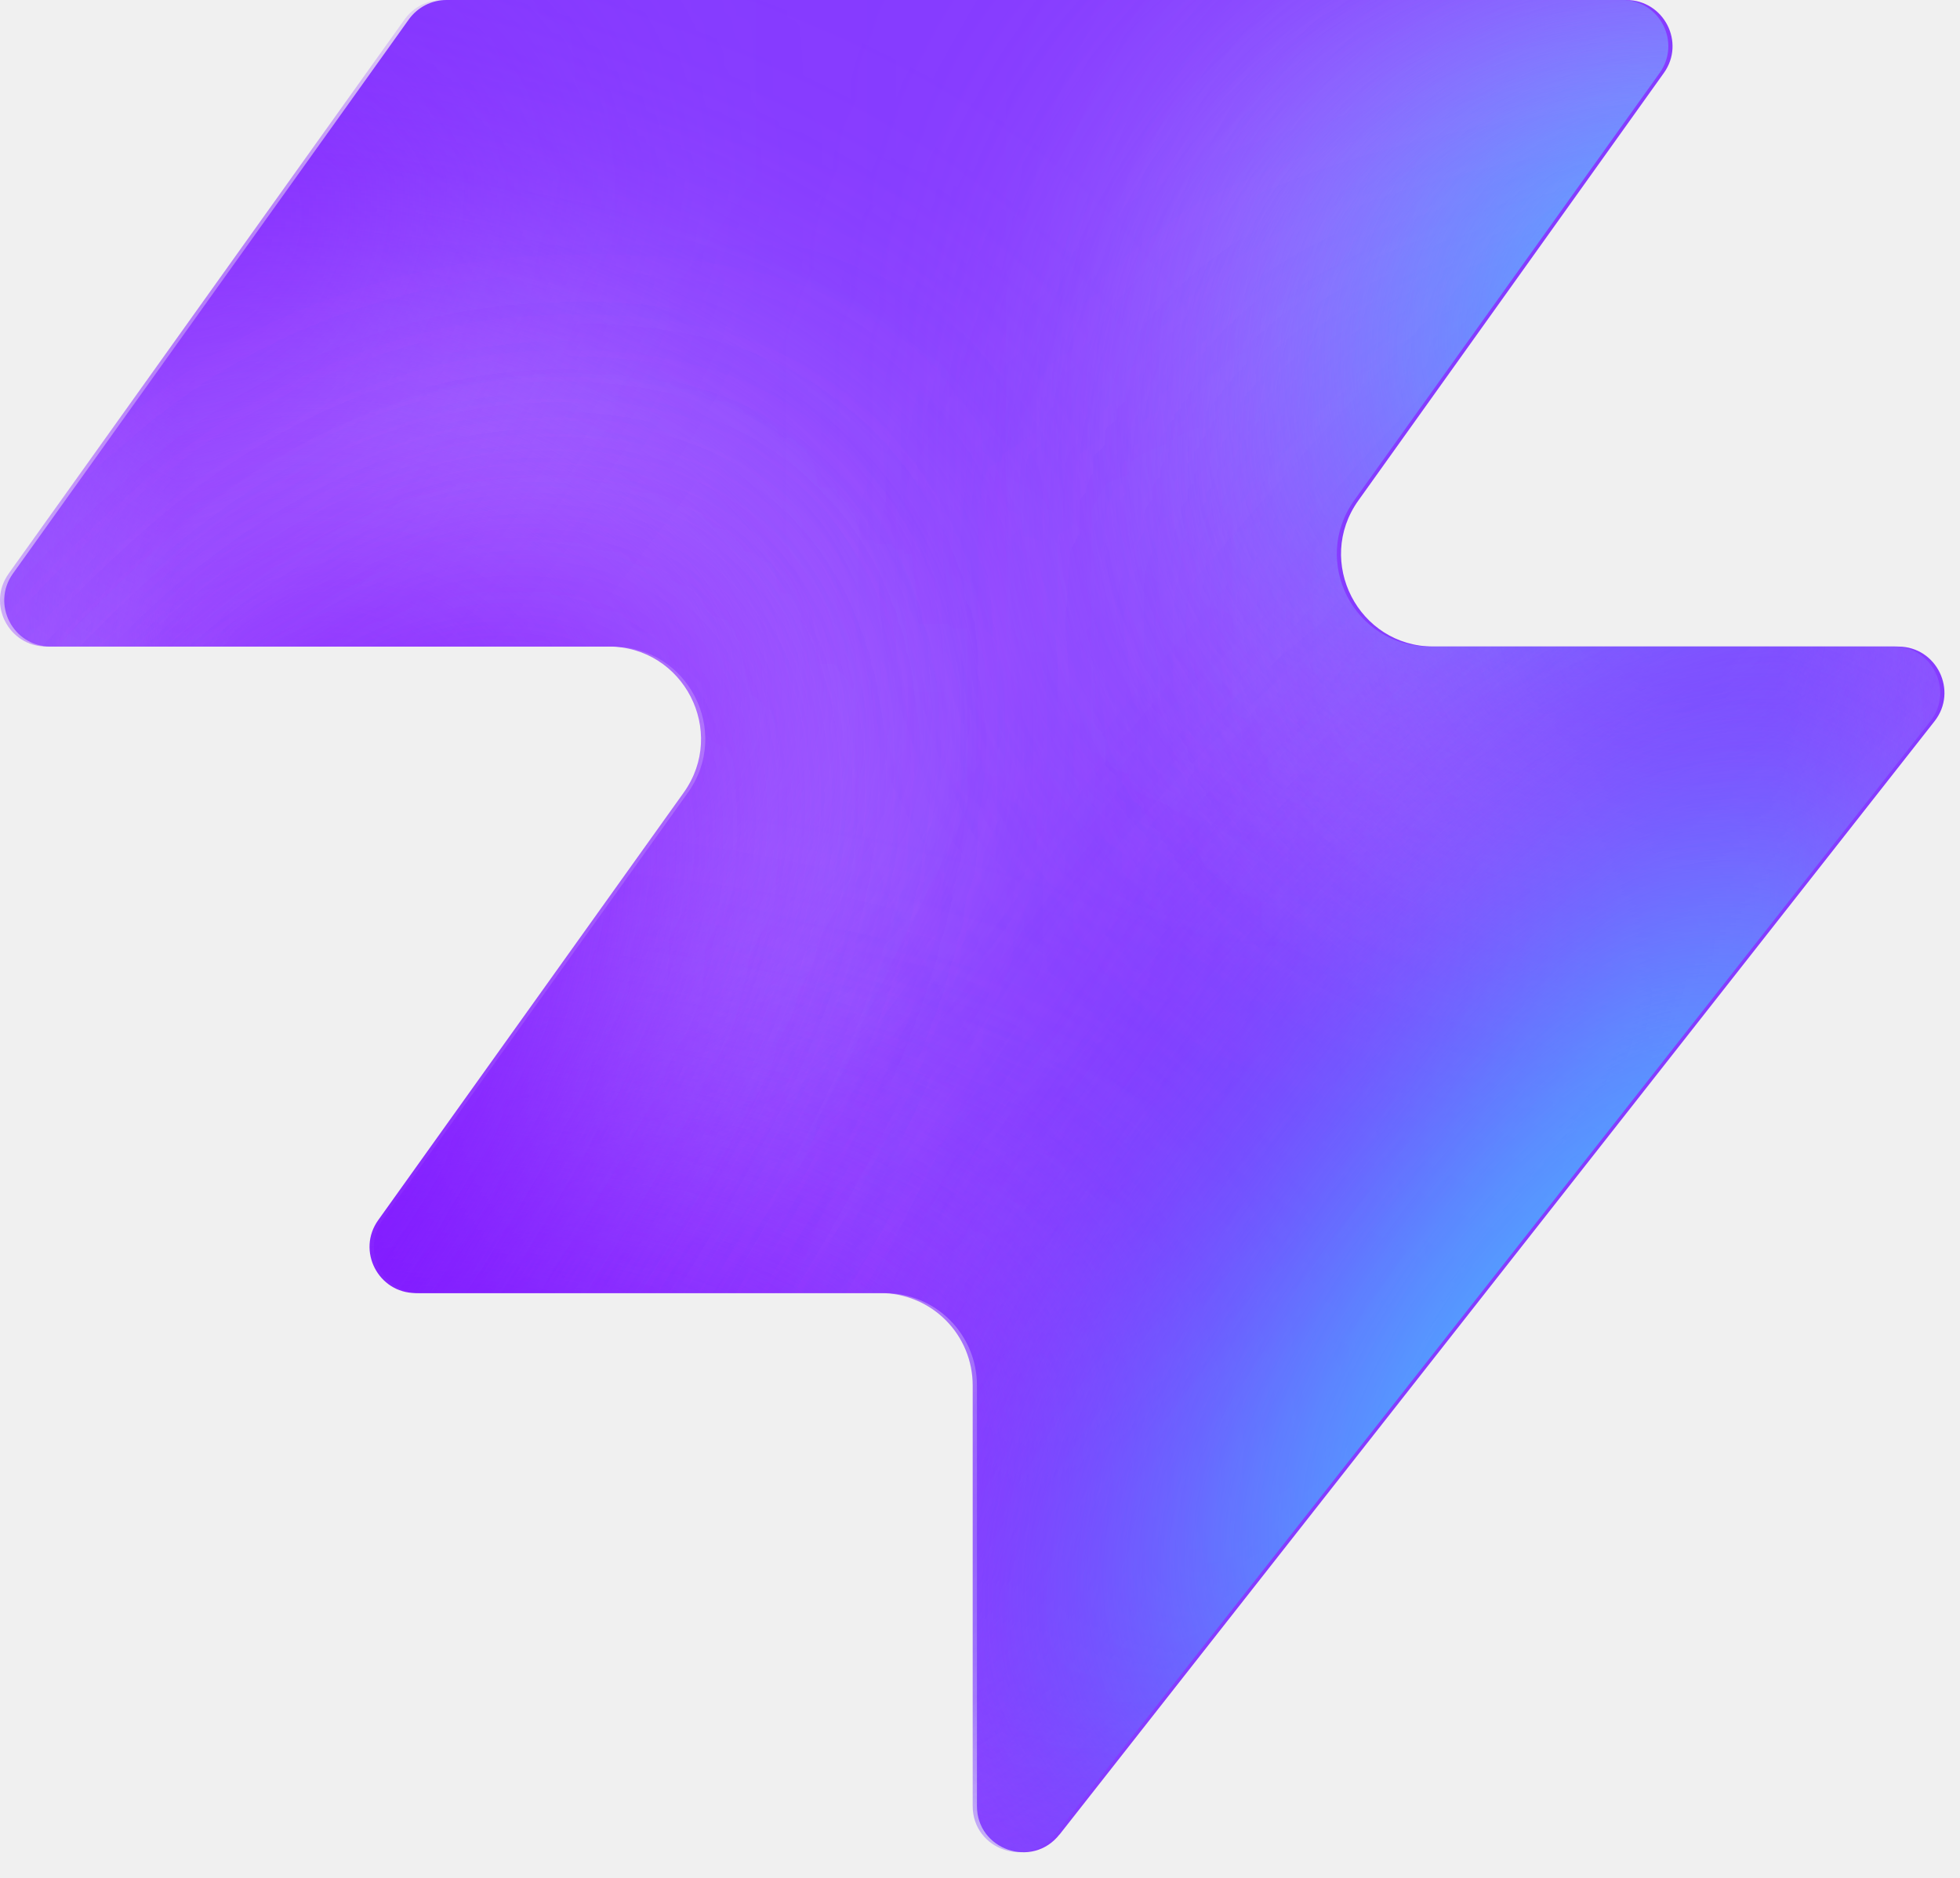
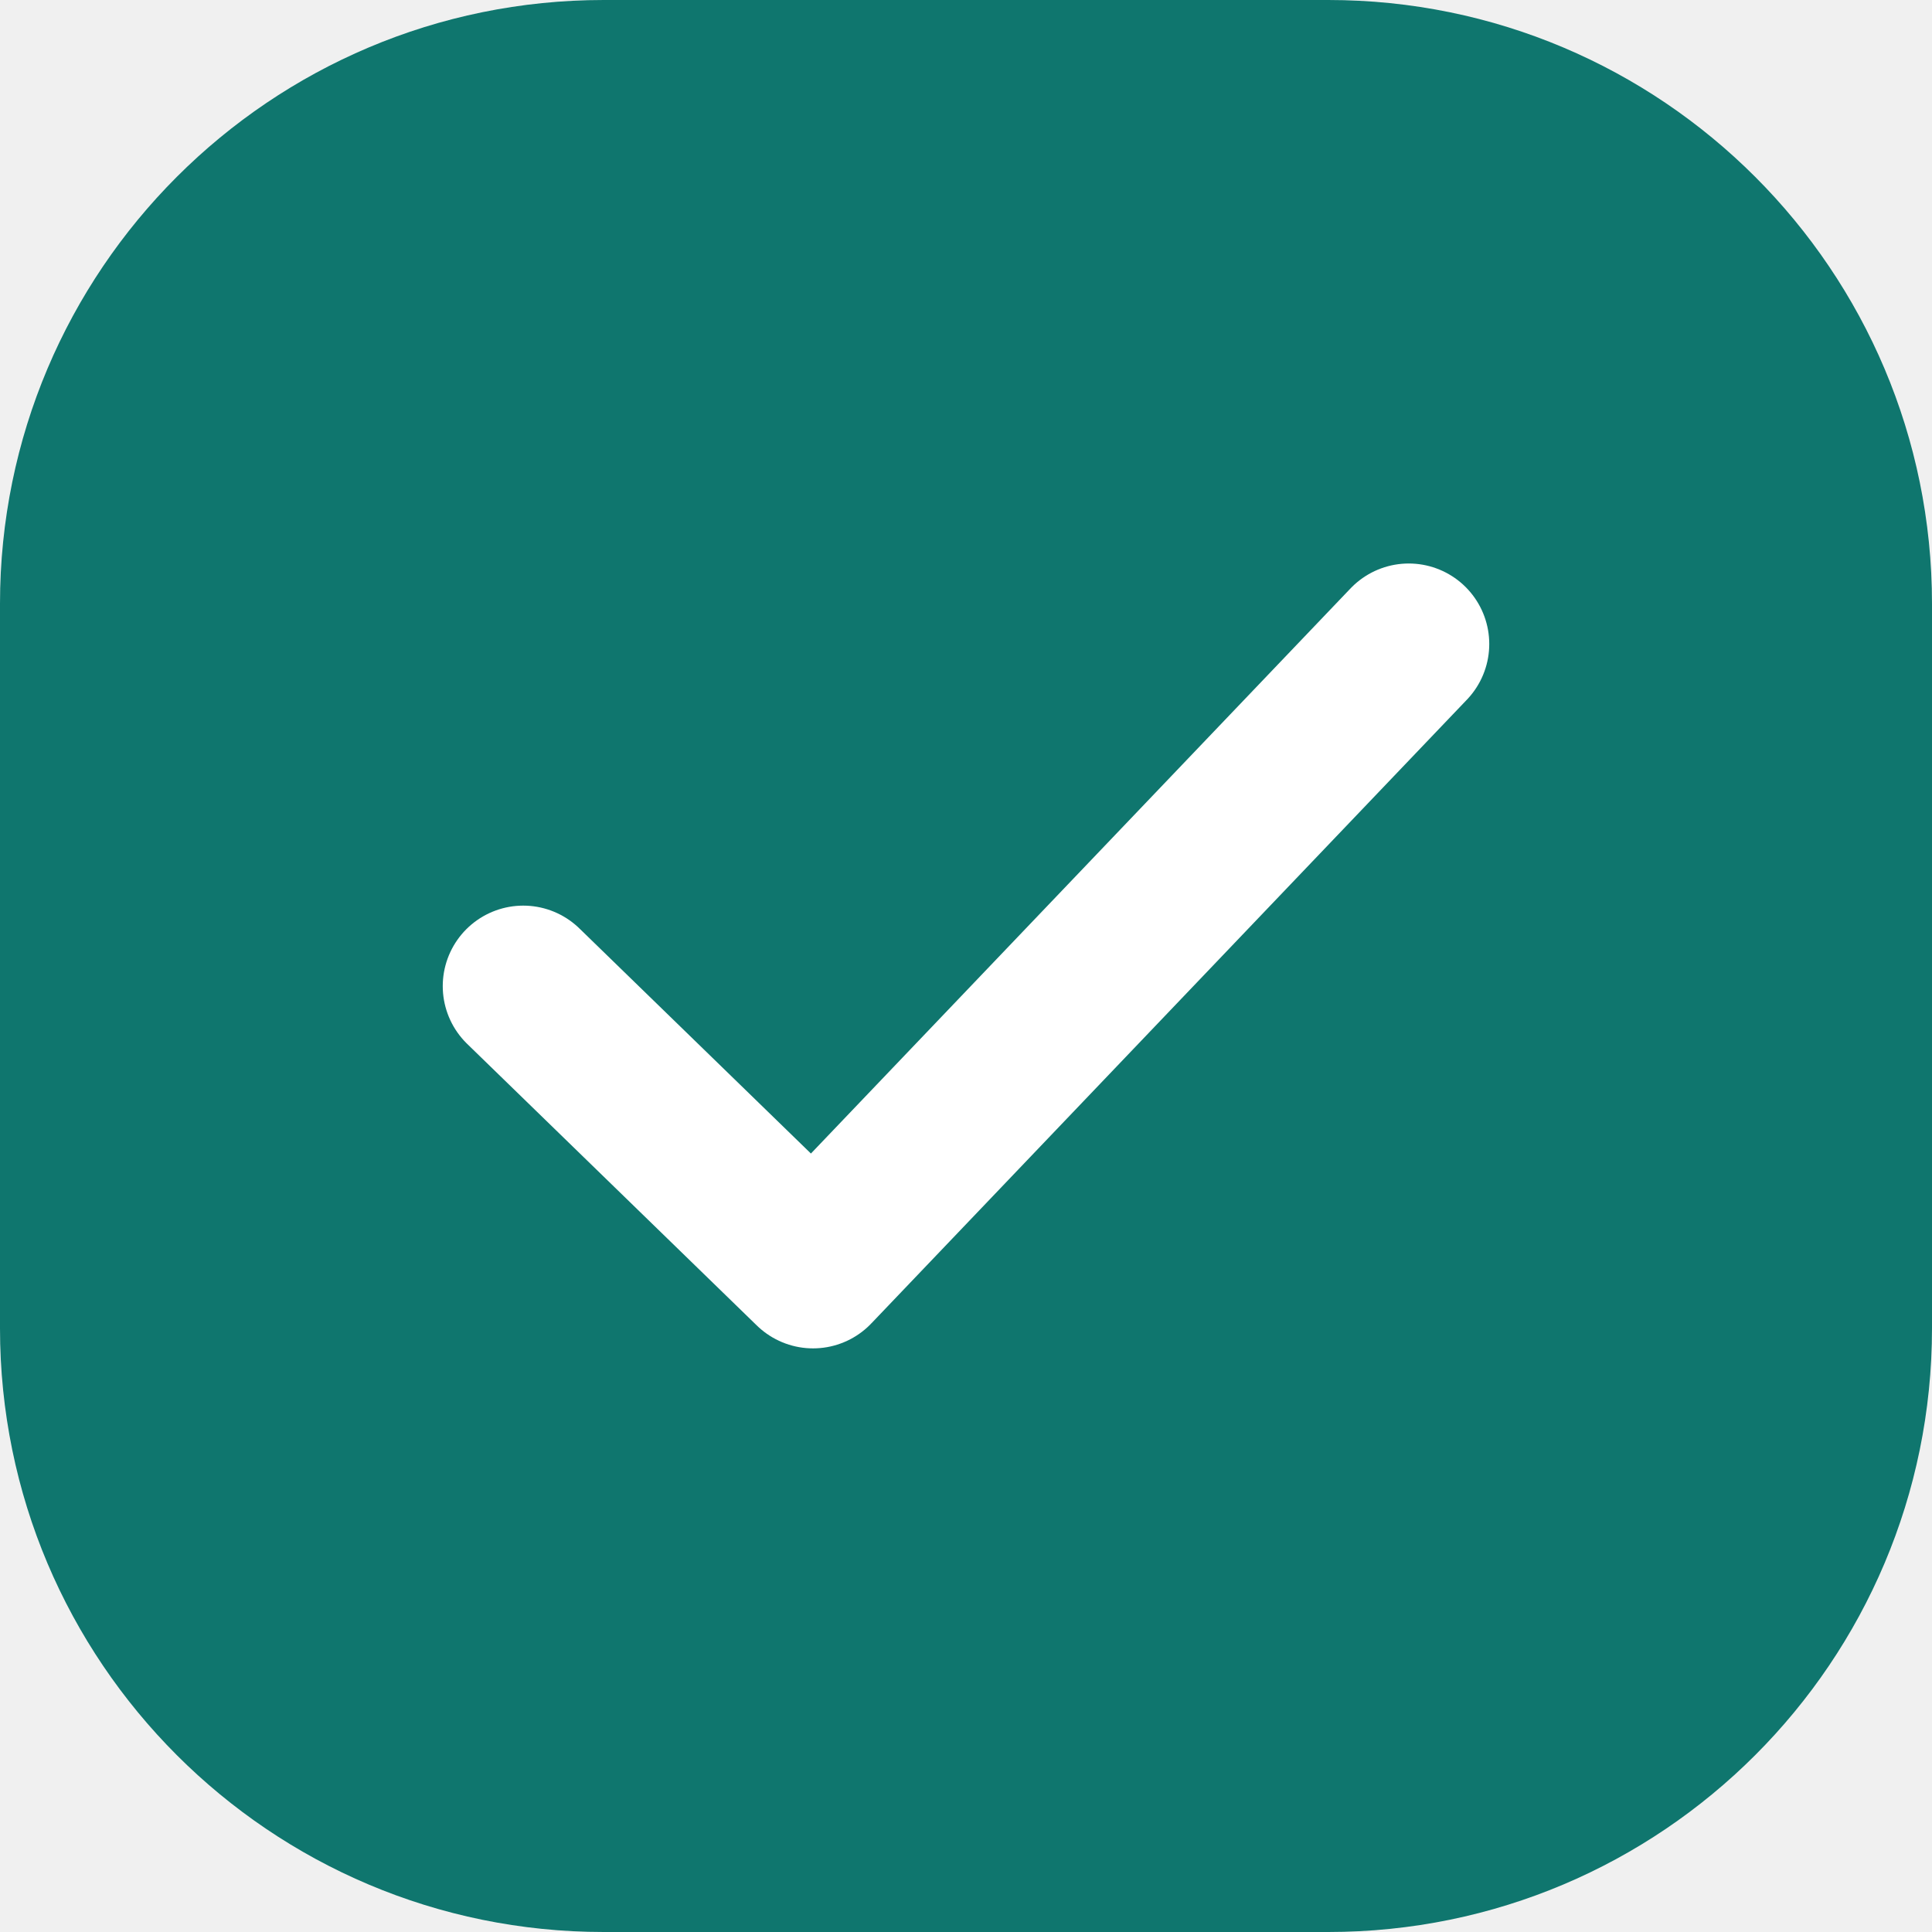
- <svg xmlns="http://www.w3.org/2000/svg" width="48" height="46" fill="none" viewBox="0 0 48 46">
-   <path fill="#863bff" d="M25.946 44.938c-.664.845-2.021.375-2.021-.698V33.937a2.26 2.26 0 0 0-2.262-2.262H10.287c-.92 0-1.456-1.04-.92-1.788l7.48-10.471c1.07-1.497 0-3.578-1.842-3.578H1.237c-.92 0-1.456-1.04-.92-1.788L10.013.474c.214-.297.556-.474.92-.474h28.894c.92 0 1.456 1.04.92 1.788l-7.48 10.471c-1.07 1.498 0 3.579 1.842 3.579h11.377c.943 0 1.473 1.088.89 1.83L25.947 44.94z" style="fill:#863bff;fill:color(display-p3 .525 .23 1);fill-opacity:1" />
-   <mask id="a" width="48" height="46" x="0" y="0" maskUnits="userSpaceOnUse" style="mask-type:alpha">
-     <path fill="#000" d="M25.842 44.938c-.664.844-2.021.375-2.021-.698V33.937a2.26 2.26 0 0 0-2.262-2.262H10.183c-.92 0-1.456-1.04-.92-1.788l7.48-10.471c1.07-1.498 0-3.579-1.842-3.579H1.133c-.92 0-1.456-1.04-.92-1.787L9.91.473c.214-.297.556-.474.92-.474h28.894c.92 0 1.456 1.04.92 1.788l-7.48 10.471c-1.07 1.498 0 3.578 1.842 3.578h11.377c.943 0 1.473 1.088.89 1.832L25.843 44.94z" style="fill:#000;fill-opacity:1" />
-   </mask>
-   <g mask="url(#a)">
-     <g filter="url(#b)">
-       <ellipse cx="5.508" cy="14.704" fill="#ede6ff" rx="5.508" ry="14.704" style="fill:#ede6ff;fill:color(display-p3 .927 .903 1);fill-opacity:1" transform="matrix(.00324 1 1 -.00324 -4.47 31.516)" />
-     </g>
-     <g filter="url(#c)">
-       <ellipse cx="10.399" cy="29.851" fill="#ede6ff" rx="10.399" ry="29.851" style="fill:#ede6ff;fill:color(display-p3 .927 .903 1);fill-opacity:1" transform="matrix(.00324 1 1 -.00324 -39.328 7.883)" />
-     </g>
-     <g filter="url(#d)">
-       <ellipse cx="5.508" cy="30.487" fill="#7e14ff" rx="5.508" ry="30.487" style="fill:#7e14ff;fill:color(display-p3 .492 .077 1);fill-opacity:1" transform="rotate(89.814 -25.913 -14.639)scale(1 -1)" />
-     </g>
-     <g filter="url(#e)">
-       <ellipse cx="5.508" cy="30.599" fill="#7e14ff" rx="5.508" ry="30.599" style="fill:#7e14ff;fill:color(display-p3 .492 .077 1);fill-opacity:1" transform="rotate(89.814 -32.644 -3.334)scale(1 -1)" />
-     </g>
-     <g filter="url(#f)">
-       <ellipse cx="5.508" cy="30.599" fill="#7e14ff" rx="5.508" ry="30.599" style="fill:#7e14ff;fill:color(display-p3 .492 .077 1);fill-opacity:1" transform="matrix(.00324 1 1 -.00324 -34.34 30.47)" />
-     </g>
-     <g filter="url(#g)">
-       <ellipse cx="14.072" cy="22.078" fill="#ede6ff" rx="14.072" ry="22.078" style="fill:#ede6ff;fill:color(display-p3 .927 .903 1);fill-opacity:1" transform="rotate(93.35 24.506 48.493)scale(-1 1)" />
-     </g>
-     <g filter="url(#h)">
-       <ellipse cx="3.47" cy="21.501" fill="#7e14ff" rx="3.47" ry="21.501" style="fill:#7e14ff;fill:color(display-p3 .492 .077 1);fill-opacity:1" transform="rotate(89.009 28.708 47.59)scale(-1 1)" />
-     </g>
-     <g filter="url(#i)">
-       <ellipse cx="3.47" cy="21.501" fill="#7e14ff" rx="3.47" ry="21.501" style="fill:#7e14ff;fill:color(display-p3 .492 .077 1);fill-opacity:1" transform="rotate(89.009 28.708 47.59)scale(-1 1)" />
-     </g>
-     <g filter="url(#j)">
-       <ellipse cx=".387" cy="8.972" fill="#7e14ff" rx="4.407" ry="29.108" style="fill:#7e14ff;fill:color(display-p3 .492 .077 1);fill-opacity:1" transform="rotate(39.51 .387 8.972)" />
-     </g>
-     <g filter="url(#k)">
-       <ellipse cx="47.523" cy="-6.092" fill="#7e14ff" rx="4.407" ry="29.108" style="fill:#7e14ff;fill:color(display-p3 .492 .077 1);fill-opacity:1" transform="rotate(37.892 47.523 -6.092)" />
-     </g>
-     <g filter="url(#l)">
-       <ellipse cx="41.412" cy="6.333" fill="#47bfff" rx="5.971" ry="9.665" style="fill:#47bfff;fill:color(display-p3 .28 .748 1);fill-opacity:1" transform="rotate(37.892 41.412 6.333)" />
-     </g>
-     <g filter="url(#m)">
-       <ellipse cx="-1.879" cy="38.332" fill="#7e14ff" rx="4.407" ry="29.108" style="fill:#7e14ff;fill:color(display-p3 .492 .077 1);fill-opacity:1" transform="rotate(37.892 -1.88 38.332)" />
-     </g>
-     <g filter="url(#n)">
-       <ellipse cx="-1.879" cy="38.332" fill="#7e14ff" rx="4.407" ry="29.108" style="fill:#7e14ff;fill:color(display-p3 .492 .077 1);fill-opacity:1" transform="rotate(37.892 -1.88 38.332)" />
-     </g>
-     <g filter="url(#o)">
-       <ellipse cx="35.651" cy="29.907" fill="#7e14ff" rx="4.407" ry="29.108" style="fill:#7e14ff;fill:color(display-p3 .492 .077 1);fill-opacity:1" transform="rotate(37.892 35.651 29.907)" />
-     </g>
-     <g filter="url(#p)">
-       <ellipse cx="38.418" cy="32.4" fill="#47bfff" rx="5.971" ry="15.297" style="fill:#47bfff;fill:color(display-p3 .28 .748 1);fill-opacity:1" transform="rotate(37.892 38.418 32.4)" />
-     </g>
-   </g>
-   <defs>
-     <filter id="b" width="60.045" height="41.654" x="-19.77" y="16.149" color-interpolation-filters="sRGB" filterUnits="userSpaceOnUse">
-       <feFlood flood-opacity="0" result="BackgroundImageFix" />
-       <feBlend in="SourceGraphic" in2="BackgroundImageFix" result="shape" />
-       <feGaussianBlur result="effect1_foregroundBlur_2002_17158" stdDeviation="7.659" />
-     </filter>
-     <filter id="c" width="90.34" height="51.437" x="-54.613" y="-7.533" color-interpolation-filters="sRGB" filterUnits="userSpaceOnUse">
-       <feFlood flood-opacity="0" result="BackgroundImageFix" />
-       <feBlend in="SourceGraphic" in2="BackgroundImageFix" result="shape" />
-       <feGaussianBlur result="effect1_foregroundBlur_2002_17158" stdDeviation="7.659" />
-     </filter>
-     <filter id="d" width="79.355" height="29.4" x="-49.64" y="2.03" color-interpolation-filters="sRGB" filterUnits="userSpaceOnUse">
-       <feFlood flood-opacity="0" result="BackgroundImageFix" />
-       <feBlend in="SourceGraphic" in2="BackgroundImageFix" result="shape" />
-       <feGaussianBlur result="effect1_foregroundBlur_2002_17158" stdDeviation="4.596" />
-     </filter>
-     <filter id="e" width="79.579" height="29.4" x="-45.045" y="20.029" color-interpolation-filters="sRGB" filterUnits="userSpaceOnUse">
-       <feFlood flood-opacity="0" result="BackgroundImageFix" />
-       <feBlend in="SourceGraphic" in2="BackgroundImageFix" result="shape" />
-       <feGaussianBlur result="effect1_foregroundBlur_2002_17158" stdDeviation="4.596" />
-     </filter>
-     <filter id="f" width="79.579" height="29.4" x="-43.513" y="21.178" color-interpolation-filters="sRGB" filterUnits="userSpaceOnUse">
-       <feFlood flood-opacity="0" result="BackgroundImageFix" />
-       <feBlend in="SourceGraphic" in2="BackgroundImageFix" result="shape" />
-       <feGaussianBlur result="effect1_foregroundBlur_2002_17158" stdDeviation="4.596" />
-     </filter>
-     <filter id="g" width="74.749" height="58.852" x="15.756" y="-17.901" color-interpolation-filters="sRGB" filterUnits="userSpaceOnUse">
-       <feFlood flood-opacity="0" result="BackgroundImageFix" />
-       <feBlend in="SourceGraphic" in2="BackgroundImageFix" result="shape" />
-       <feGaussianBlur result="effect1_foregroundBlur_2002_17158" stdDeviation="7.659" />
-     </filter>
-     <filter id="h" width="61.377" height="25.362" x="23.548" y="2.284" color-interpolation-filters="sRGB" filterUnits="userSpaceOnUse">
-       <feFlood flood-opacity="0" result="BackgroundImageFix" />
-       <feBlend in="SourceGraphic" in2="BackgroundImageFix" result="shape" />
-       <feGaussianBlur result="effect1_foregroundBlur_2002_17158" stdDeviation="4.596" />
-     </filter>
-     <filter id="i" width="61.377" height="25.362" x="23.548" y="2.284" color-interpolation-filters="sRGB" filterUnits="userSpaceOnUse">
-       <feFlood flood-opacity="0" result="BackgroundImageFix" />
-       <feBlend in="SourceGraphic" in2="BackgroundImageFix" result="shape" />
-       <feGaussianBlur result="effect1_foregroundBlur_2002_17158" stdDeviation="4.596" />
-     </filter>
-     <filter id="j" width="56.045" height="63.649" x="-27.636" y="-22.853" color-interpolation-filters="sRGB" filterUnits="userSpaceOnUse">
-       <feFlood flood-opacity="0" result="BackgroundImageFix" />
-       <feBlend in="SourceGraphic" in2="BackgroundImageFix" result="shape" />
-       <feGaussianBlur result="effect1_foregroundBlur_2002_17158" stdDeviation="4.596" />
-     </filter>
-     <filter id="k" width="54.814" height="64.646" x="20.116" y="-38.415" color-interpolation-filters="sRGB" filterUnits="userSpaceOnUse">
-       <feFlood flood-opacity="0" result="BackgroundImageFix" />
-       <feBlend in="SourceGraphic" in2="BackgroundImageFix" result="shape" />
-       <feGaussianBlur result="effect1_foregroundBlur_2002_17158" stdDeviation="4.596" />
-     </filter>
-     <filter id="l" width="33.541" height="35.313" x="24.641" y="-11.323" color-interpolation-filters="sRGB" filterUnits="userSpaceOnUse">
-       <feFlood flood-opacity="0" result="BackgroundImageFix" />
-       <feBlend in="SourceGraphic" in2="BackgroundImageFix" result="shape" />
-       <feGaussianBlur result="effect1_foregroundBlur_2002_17158" stdDeviation="4.596" />
-     </filter>
-     <filter id="m" width="54.814" height="64.646" x="-29.286" y="6.009" color-interpolation-filters="sRGB" filterUnits="userSpaceOnUse">
-       <feFlood flood-opacity="0" result="BackgroundImageFix" />
-       <feBlend in="SourceGraphic" in2="BackgroundImageFix" result="shape" />
-       <feGaussianBlur result="effect1_foregroundBlur_2002_17158" stdDeviation="4.596" />
-     </filter>
-     <filter id="n" width="54.814" height="64.646" x="-29.286" y="6.009" color-interpolation-filters="sRGB" filterUnits="userSpaceOnUse">
-       <feFlood flood-opacity="0" result="BackgroundImageFix" />
-       <feBlend in="SourceGraphic" in2="BackgroundImageFix" result="shape" />
-       <feGaussianBlur result="effect1_foregroundBlur_2002_17158" stdDeviation="4.596" />
-     </filter>
-     <filter id="o" width="54.814" height="64.646" x="8.244" y="-2.416" color-interpolation-filters="sRGB" filterUnits="userSpaceOnUse">
-       <feFlood flood-opacity="0" result="BackgroundImageFix" />
-       <feBlend in="SourceGraphic" in2="BackgroundImageFix" result="shape" />
-       <feGaussianBlur result="effect1_foregroundBlur_2002_17158" stdDeviation="4.596" />
-     </filter>
-     <filter id="p" width="39.409" height="43.623" x="18.713" y="10.588" color-interpolation-filters="sRGB" filterUnits="userSpaceOnUse">
-       <feFlood flood-opacity="0" result="BackgroundImageFix" />
-       <feBlend in="SourceGraphic" in2="BackgroundImageFix" result="shape" />
-       <feGaussianBlur result="effect1_foregroundBlur_2002_17158" stdDeviation="4.596" />
-     </filter>
-   </defs>
+ <svg xmlns="http://www.w3.org/2000/svg" viewBox="0 0 48 48" fill="none">
+   <rect width="48" height="48" rx="15" fill="#0F766E" />
+   <path d="m13 24.5 7.2 7L35 16" stroke="#fff" stroke-linecap="round" stroke-linejoin="round" stroke-width="4" />
</svg>
